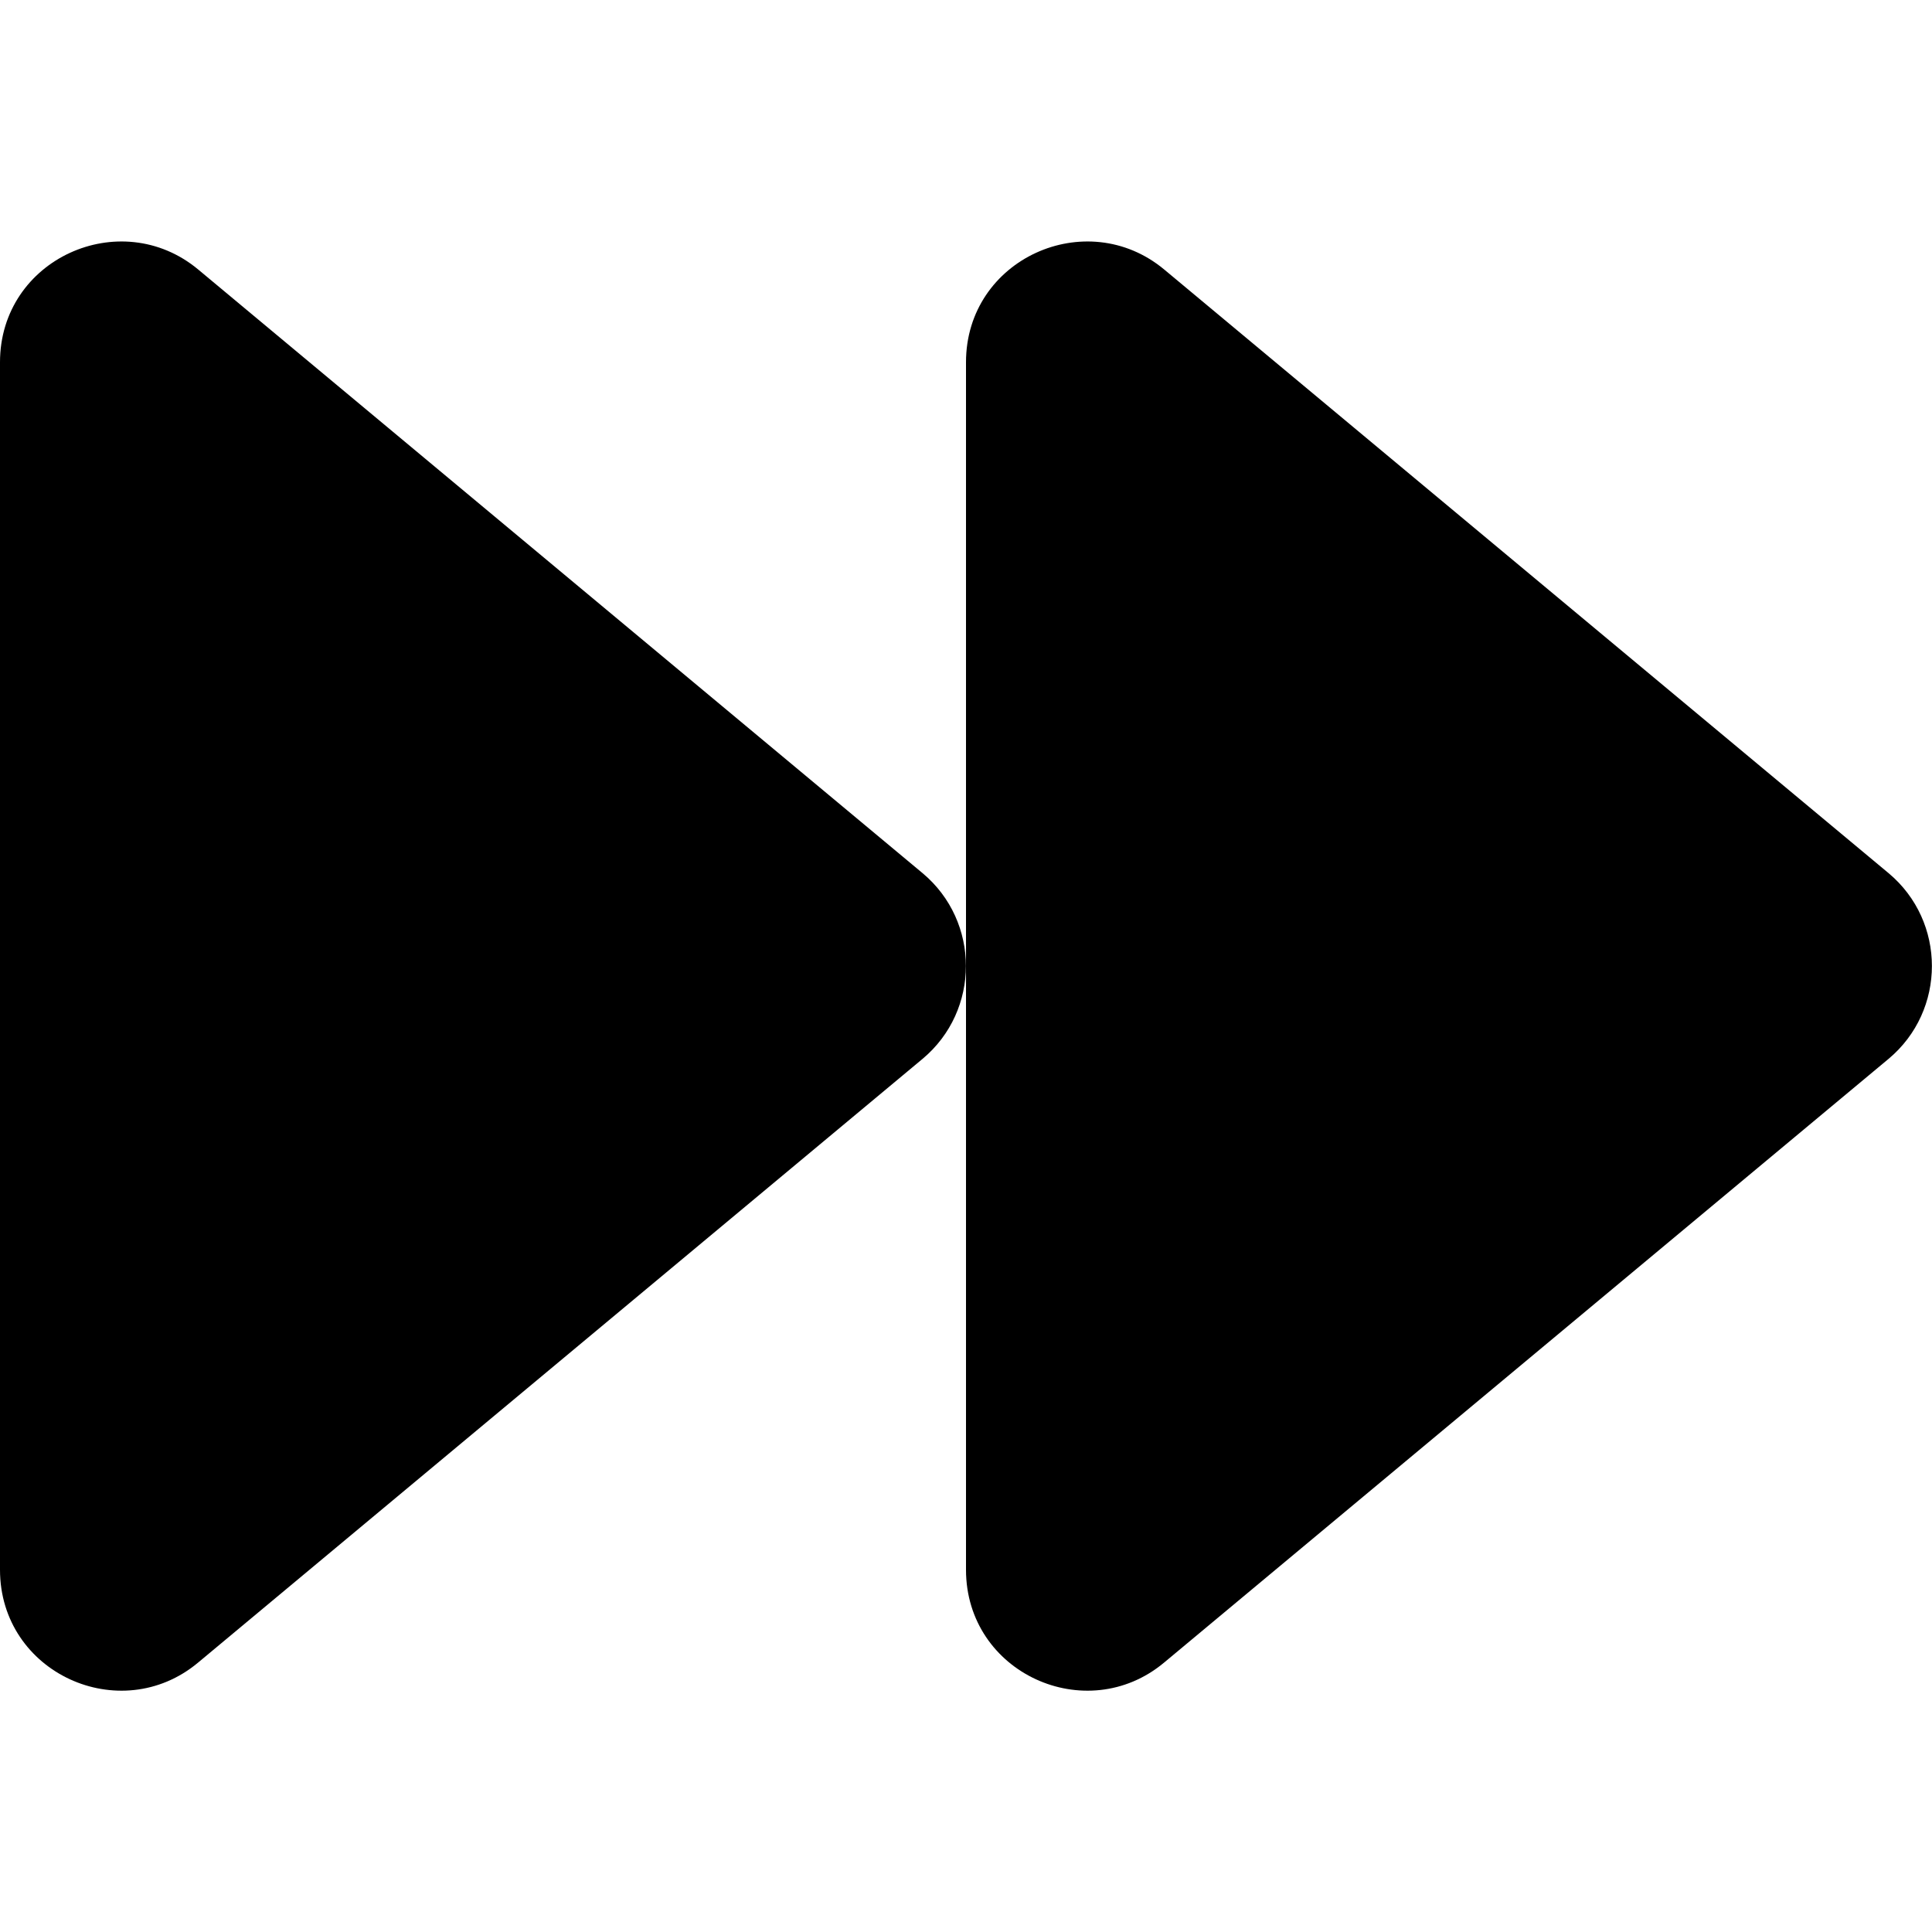
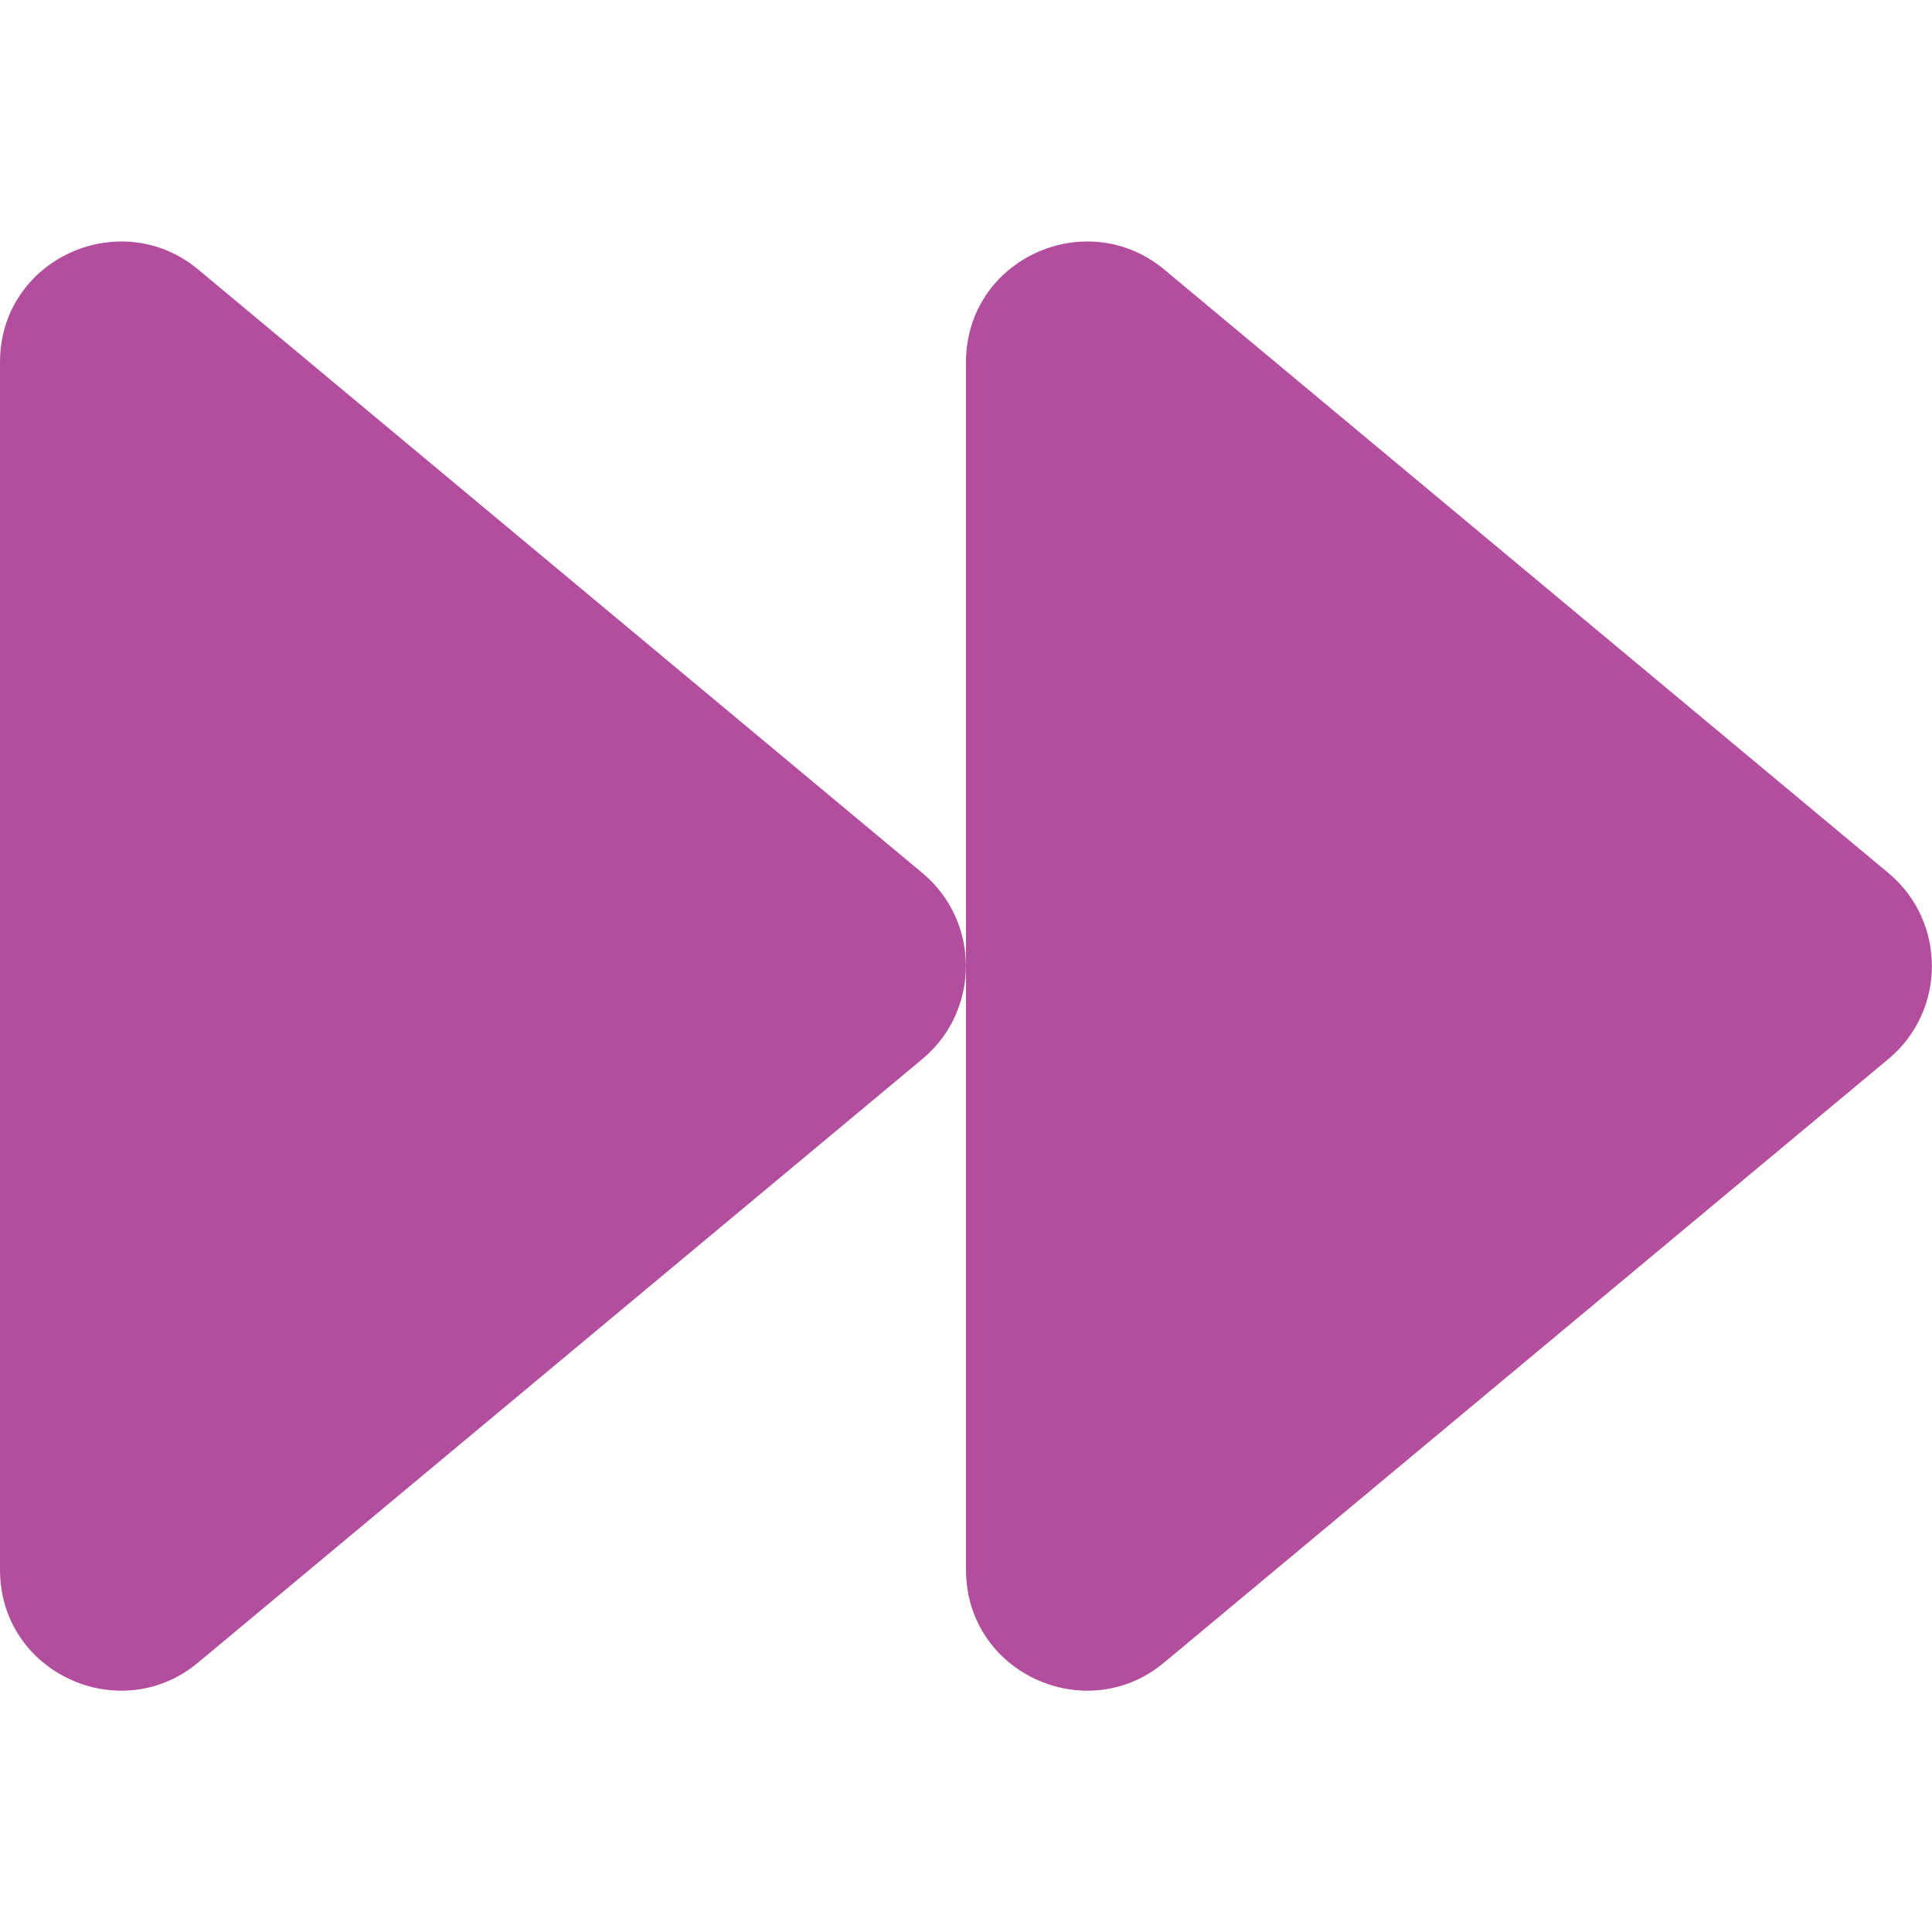
- <svg xmlns="http://www.w3.org/2000/svg" stroke="#b34d9e" fill="currentColor" stroke-width="0" viewBox="0 0 512 512" height="70px" width="70px">
+ <svg xmlns="http://www.w3.org/2000/svg" stroke="#b34d9e" fill="#b34d9e" stroke-width="0" viewBox="0 0 512 512" height="70px" width="70px">
  <path d="M500.5 231.4l-192-160C287.9 54.3 256 68.6 256 96v320c0 27.4 31.9 41.8 52.5 24.6l192-160c15.3-12.8 15.3-36.4 0-49.2zm-256 0l-192-160C31.9 54.3 0 68.6 0 96v320c0 27.4 31.9 41.8 52.5 24.6l192-160c15.3-12.8 15.3-36.4 0-49.2z" />
</svg>
